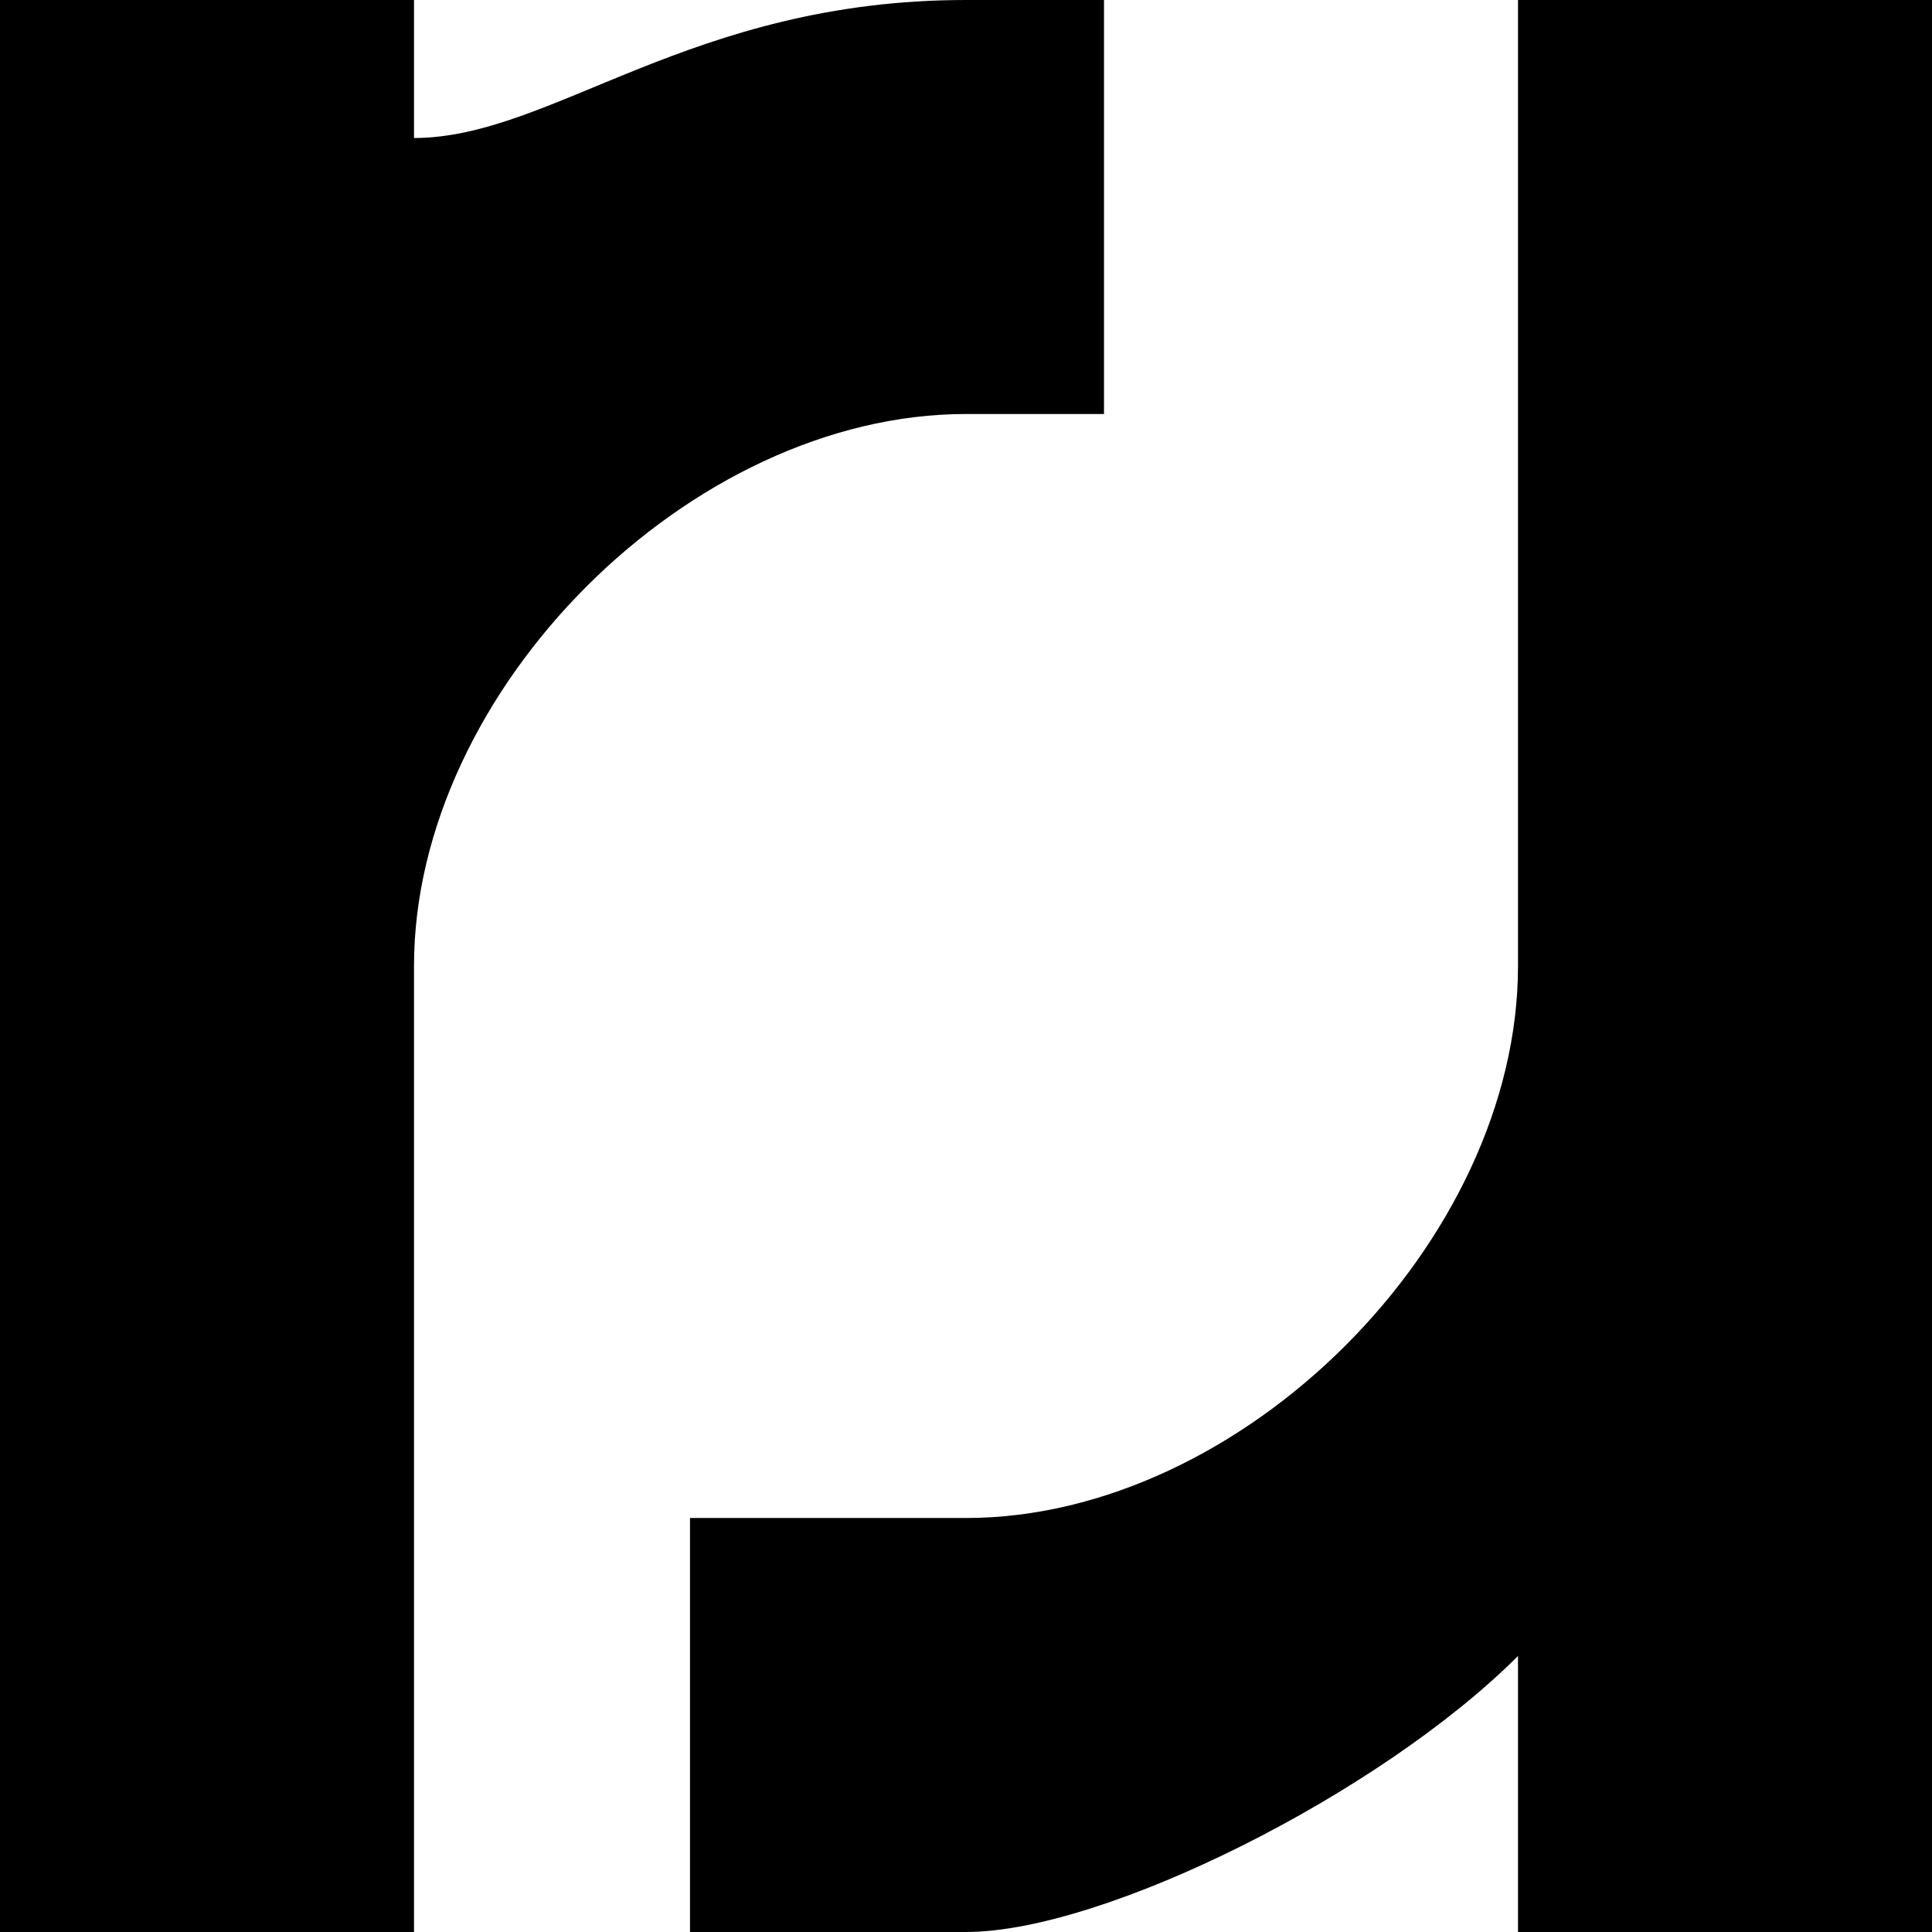
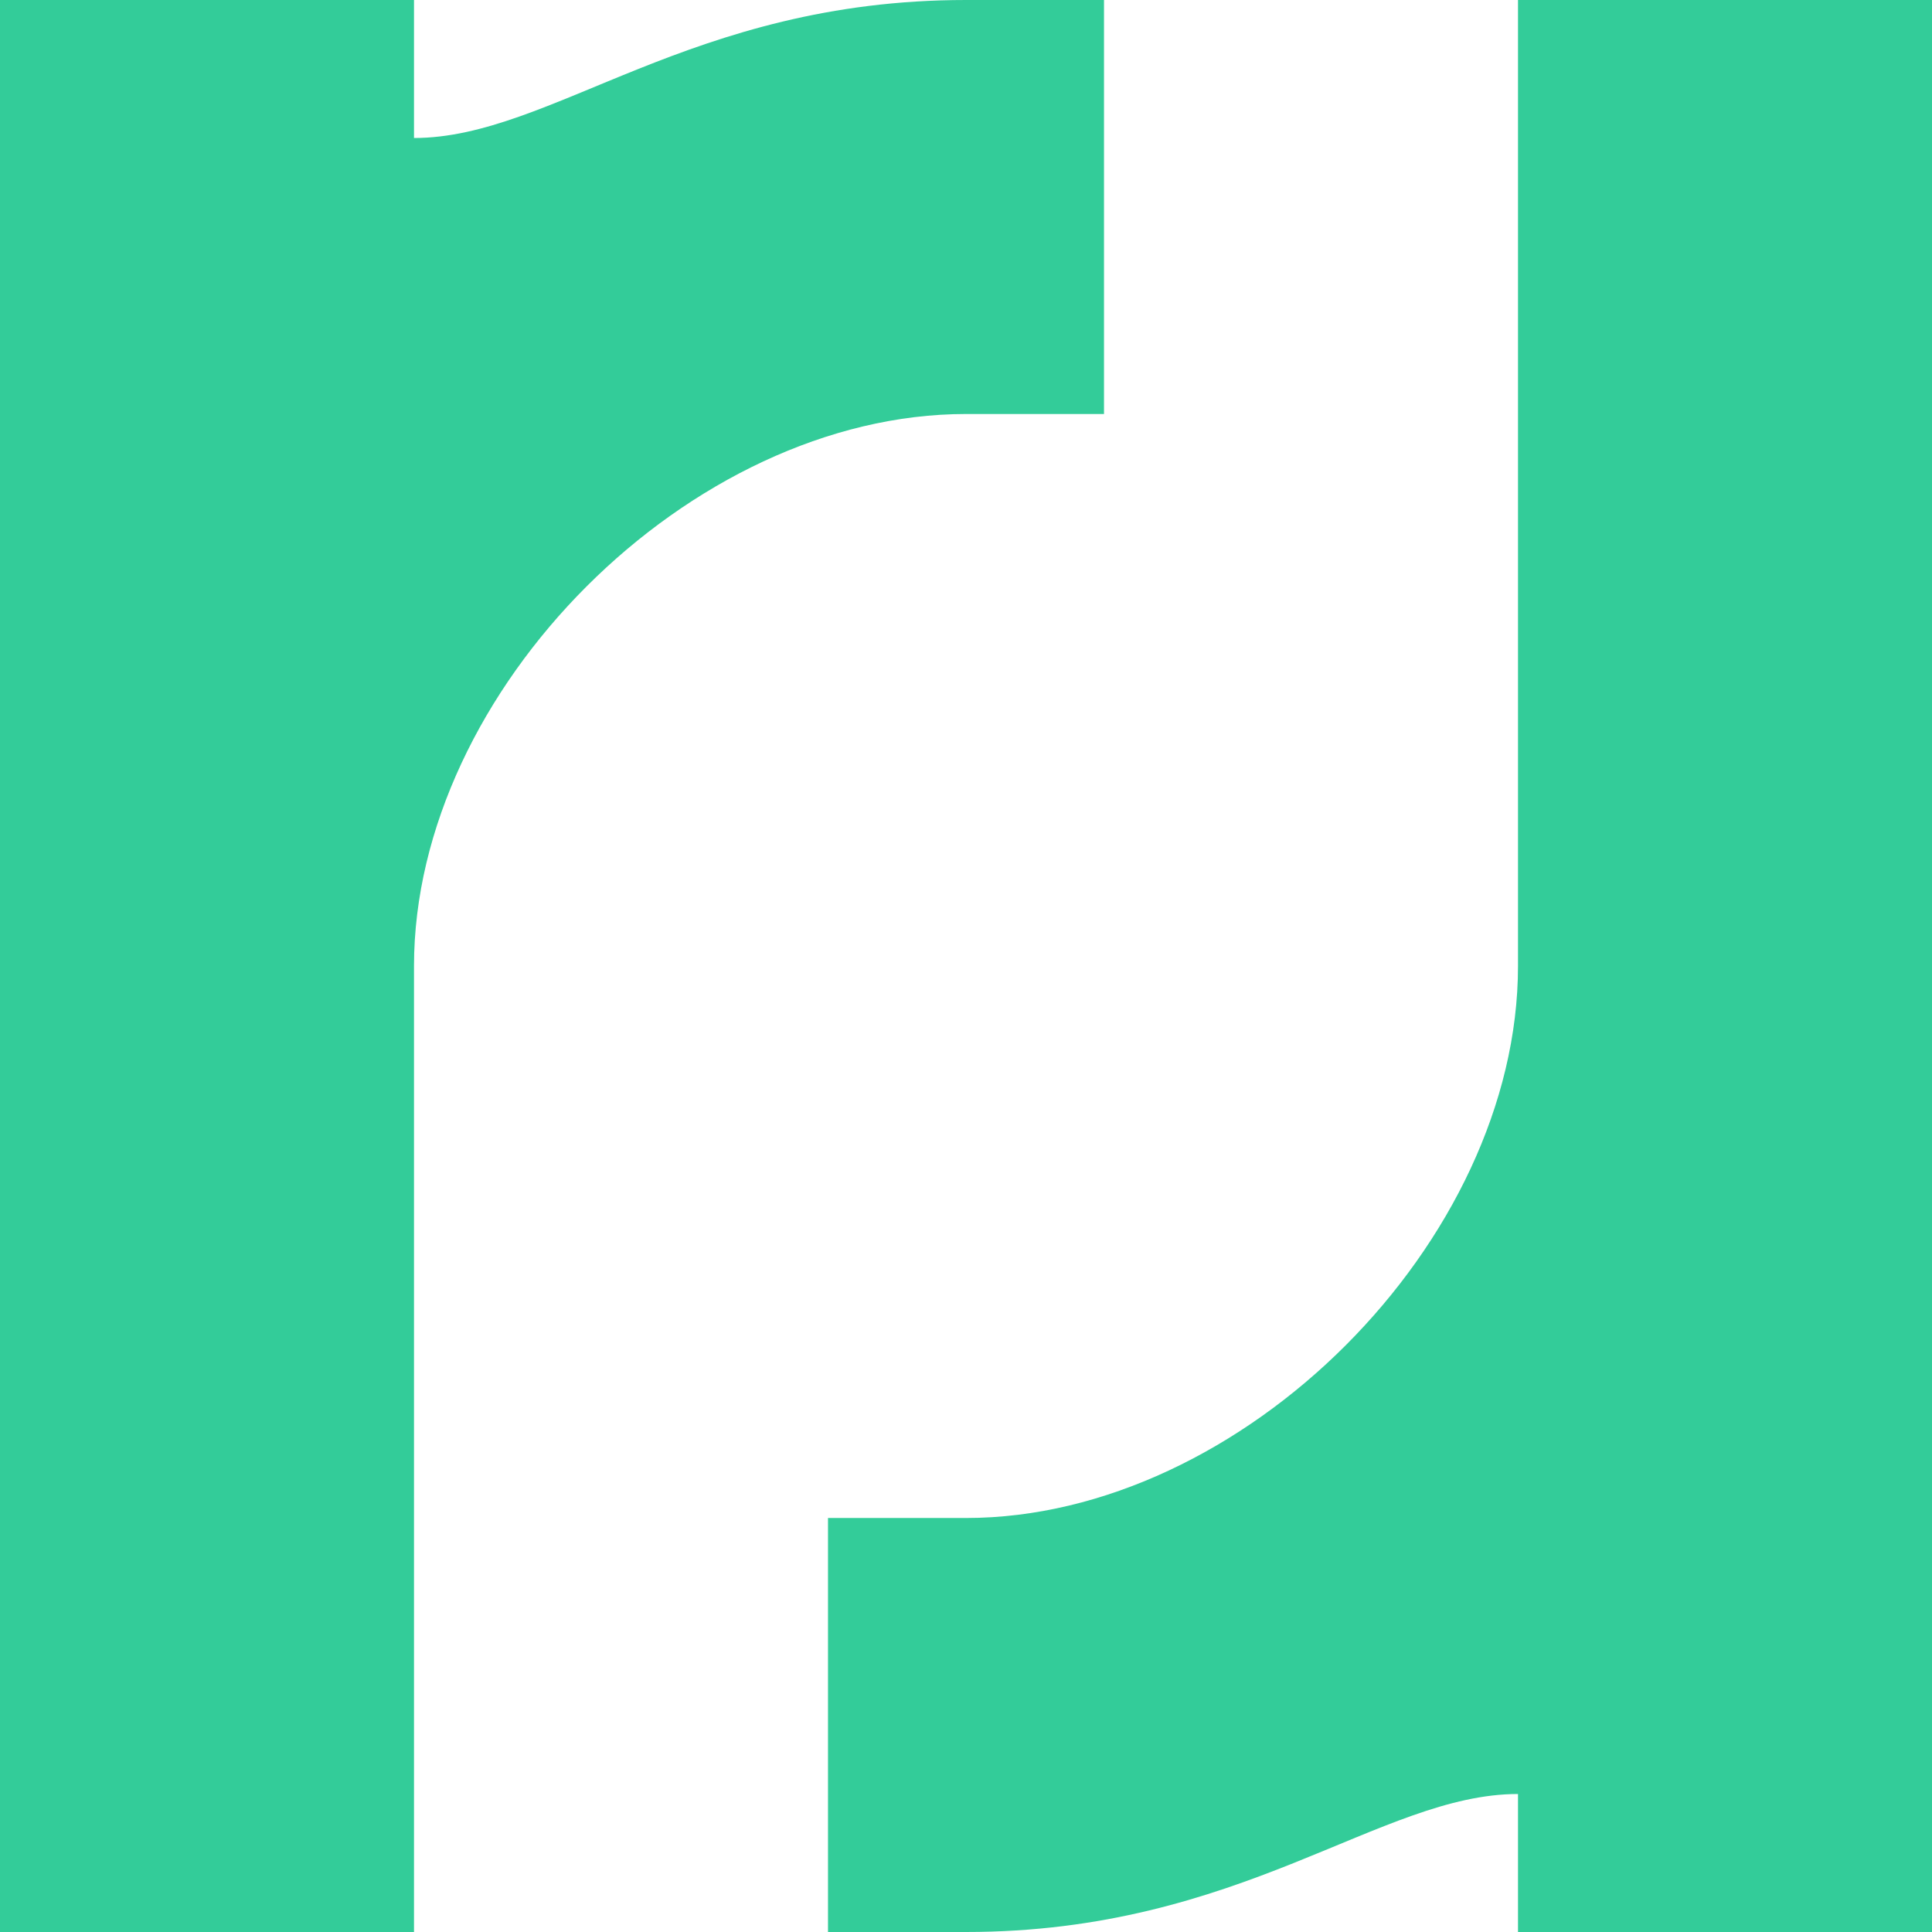
<svg xmlns="http://www.w3.org/2000/svg" xml:space="preserve" width="21px" height="21px" version="1.1" style="shape-rendering:geometricPrecision; text-rendering:geometricPrecision; image-rendering:optimizeQuality; fill-rule:evenodd; clip-rule:evenodd" viewBox="0 0 0.14 0.14">
  <defs>
    <style type="text/css">
   
-     .fil0 {fill:black;fill-rule:nonzero}
+     .fil0 {fill:#33CC99;fill-rule:nonzero}
   
  </style>
  </defs>
  <g id="Camada_x0020_1">
-     <path class="fil0" d="M0 0l0.03 0 0 0.01c0.01,0 0.02,-0.01 0.04,-0.01 0,0 0.01,0 0.01,0l0 0.03c0,0 -0.01,0 -0.01,0 -0.02,0 -0.04,0.02 -0.04,0.04l0 0.07 -0.03 0 0 -0.14zm0.05 0.11c0.01,0 0.01,0 0.02,0 0.02,0 0.04,-0.02 0.04,-0.04l0 -0.07 0.03 0 0 0.14 -0.03 0 0 -0.02c-0.01,0.01 -0.03,0.02 -0.04,0.02 -0.01,0 -0.01,0 -0.02,0l0 -0.03z" />
+     <path class="fil0" d="M0 0l0.03 0 0 0.01c0.01,0 0.02,-0.01 0.04,-0.01 0,0 0.01,0 0.01,0l0 0.03c0,0 -0.01,0 -0.01,0 -0.02,0 -0.04,0.02 -0.04,0.04l0 0.07 -0.03 0 0 -0.14zm0.06 0.11c0,0 0,0 0.01,0 0.02,0 0.04,-0.02 0.04,-0.04l0 -0.07 0.03 0 0 0.14 -0.03 0 0 -0.01c-0.01,0 -0.02,0.01 -0.04,0.01 -0.01,0 -0.01,0 -0.01,0l0 -0.03z" />
  </g>
</svg>
